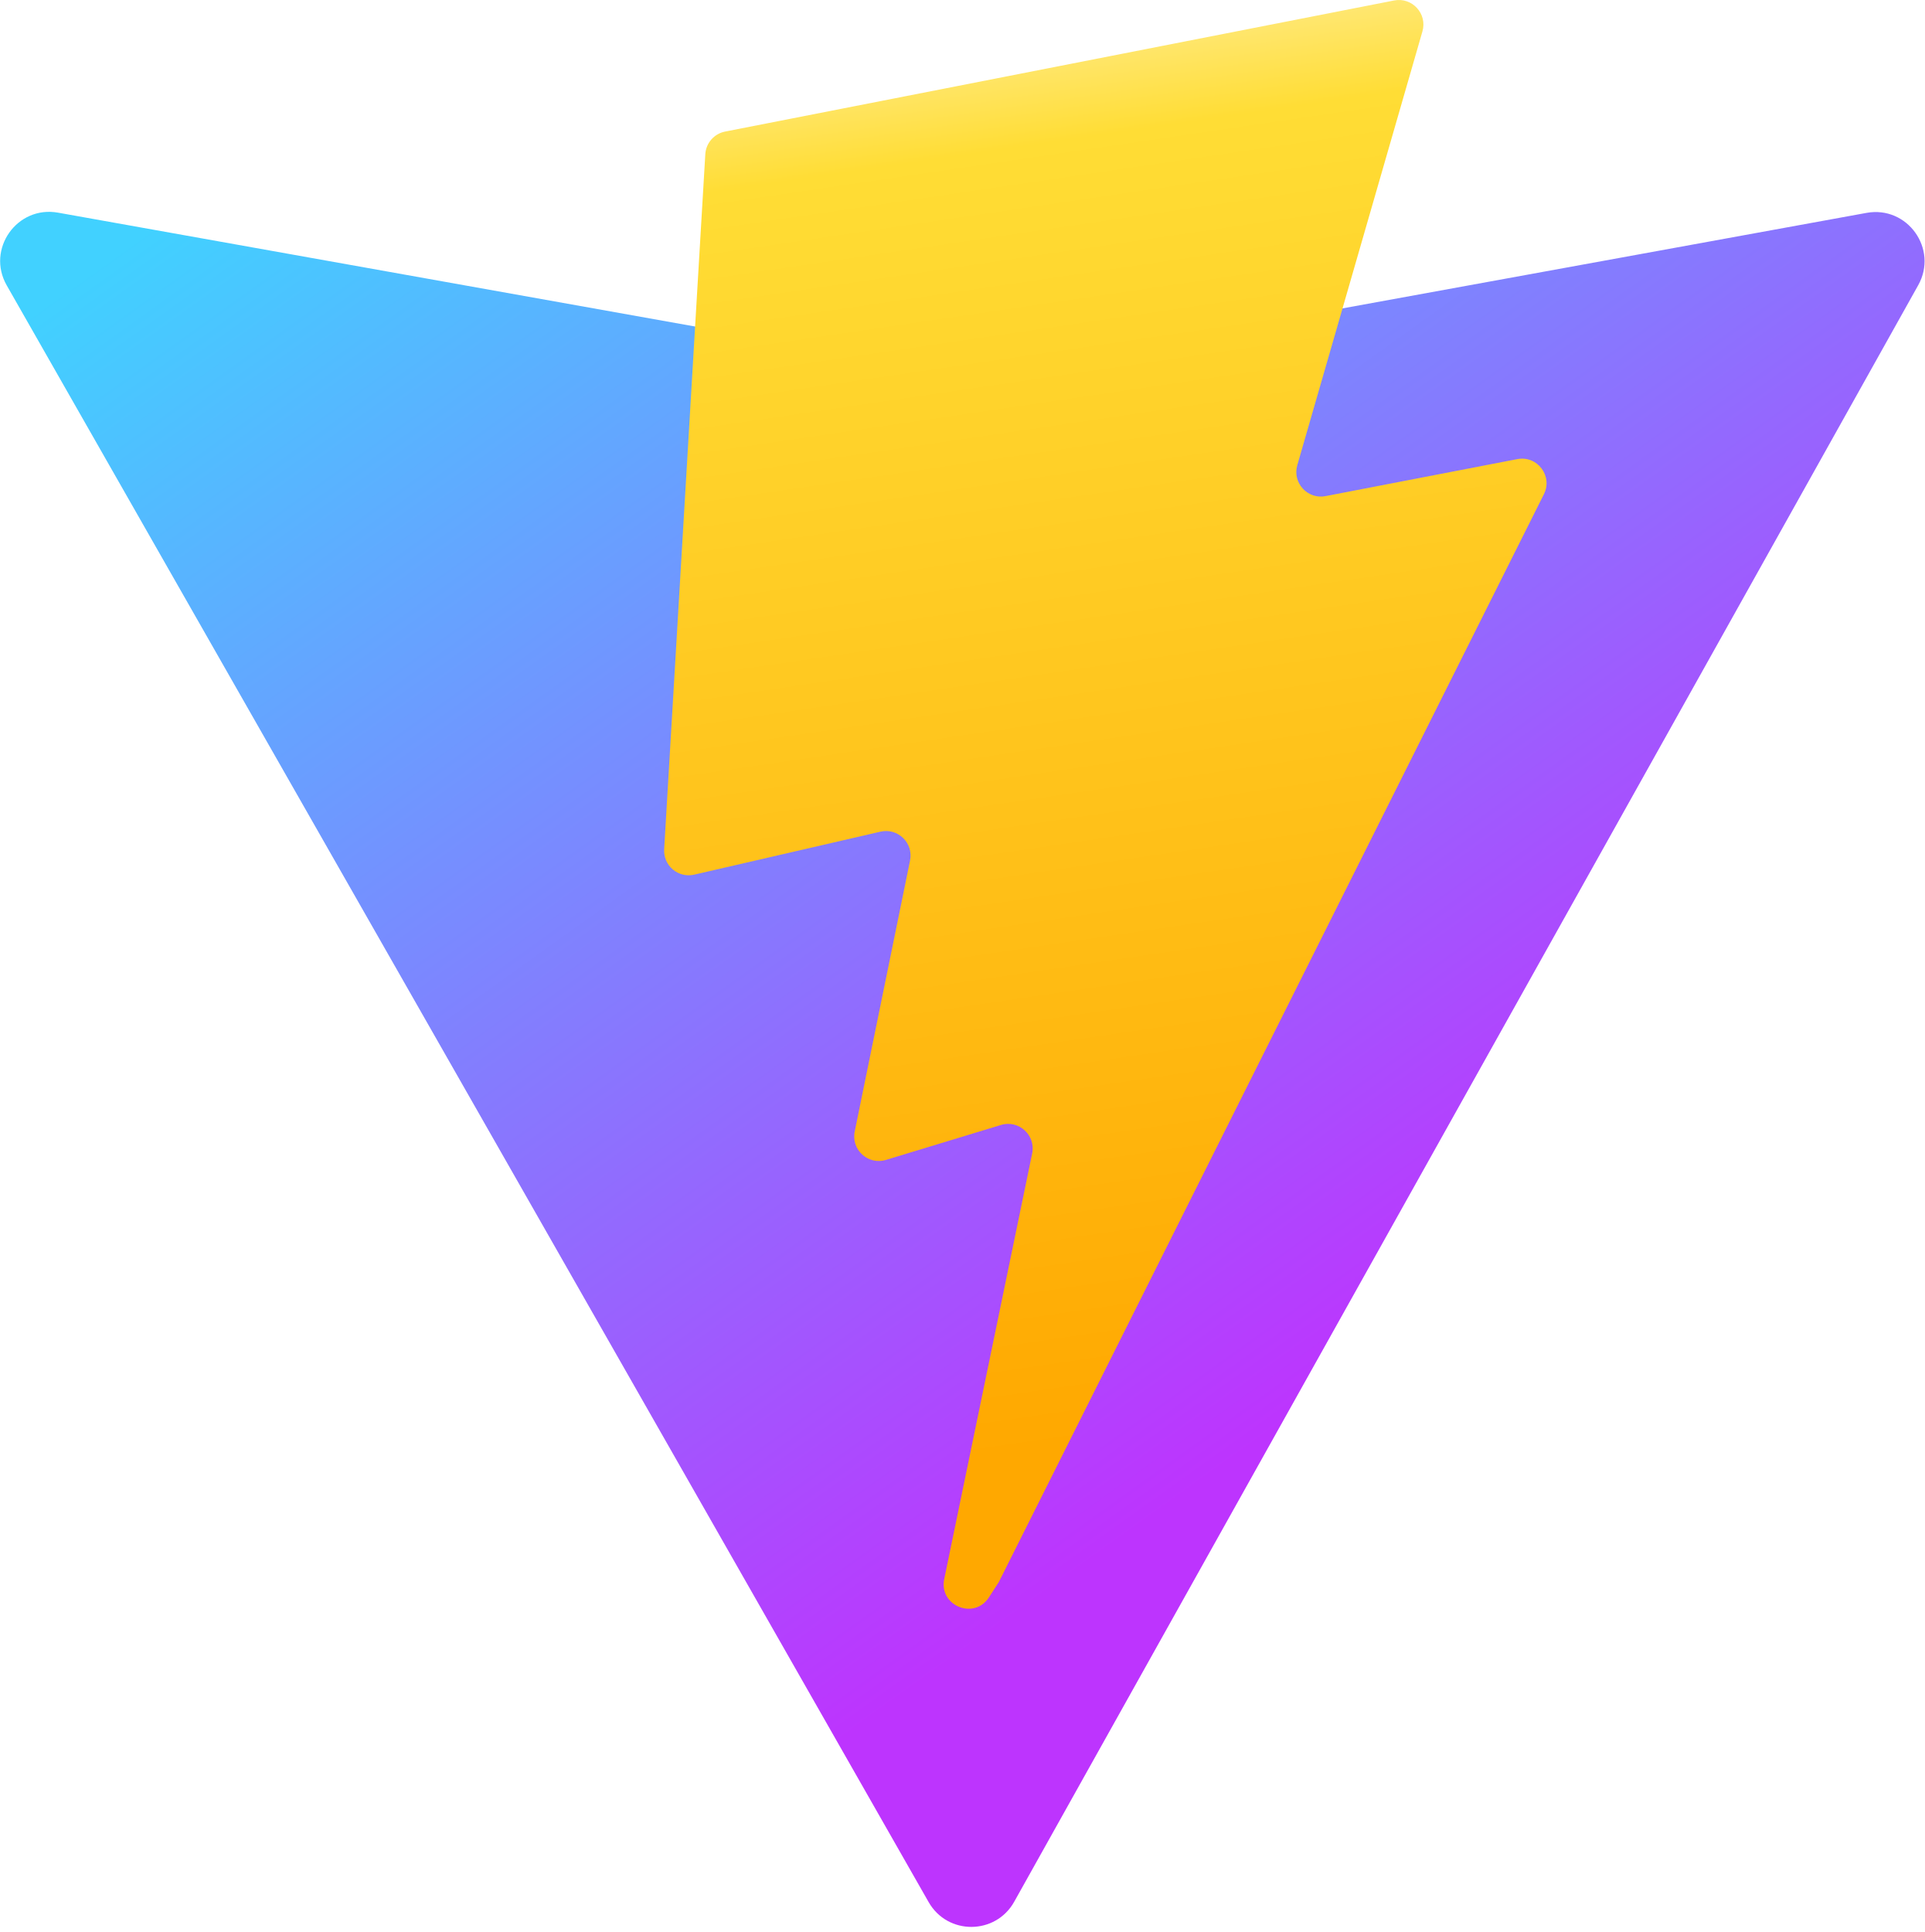
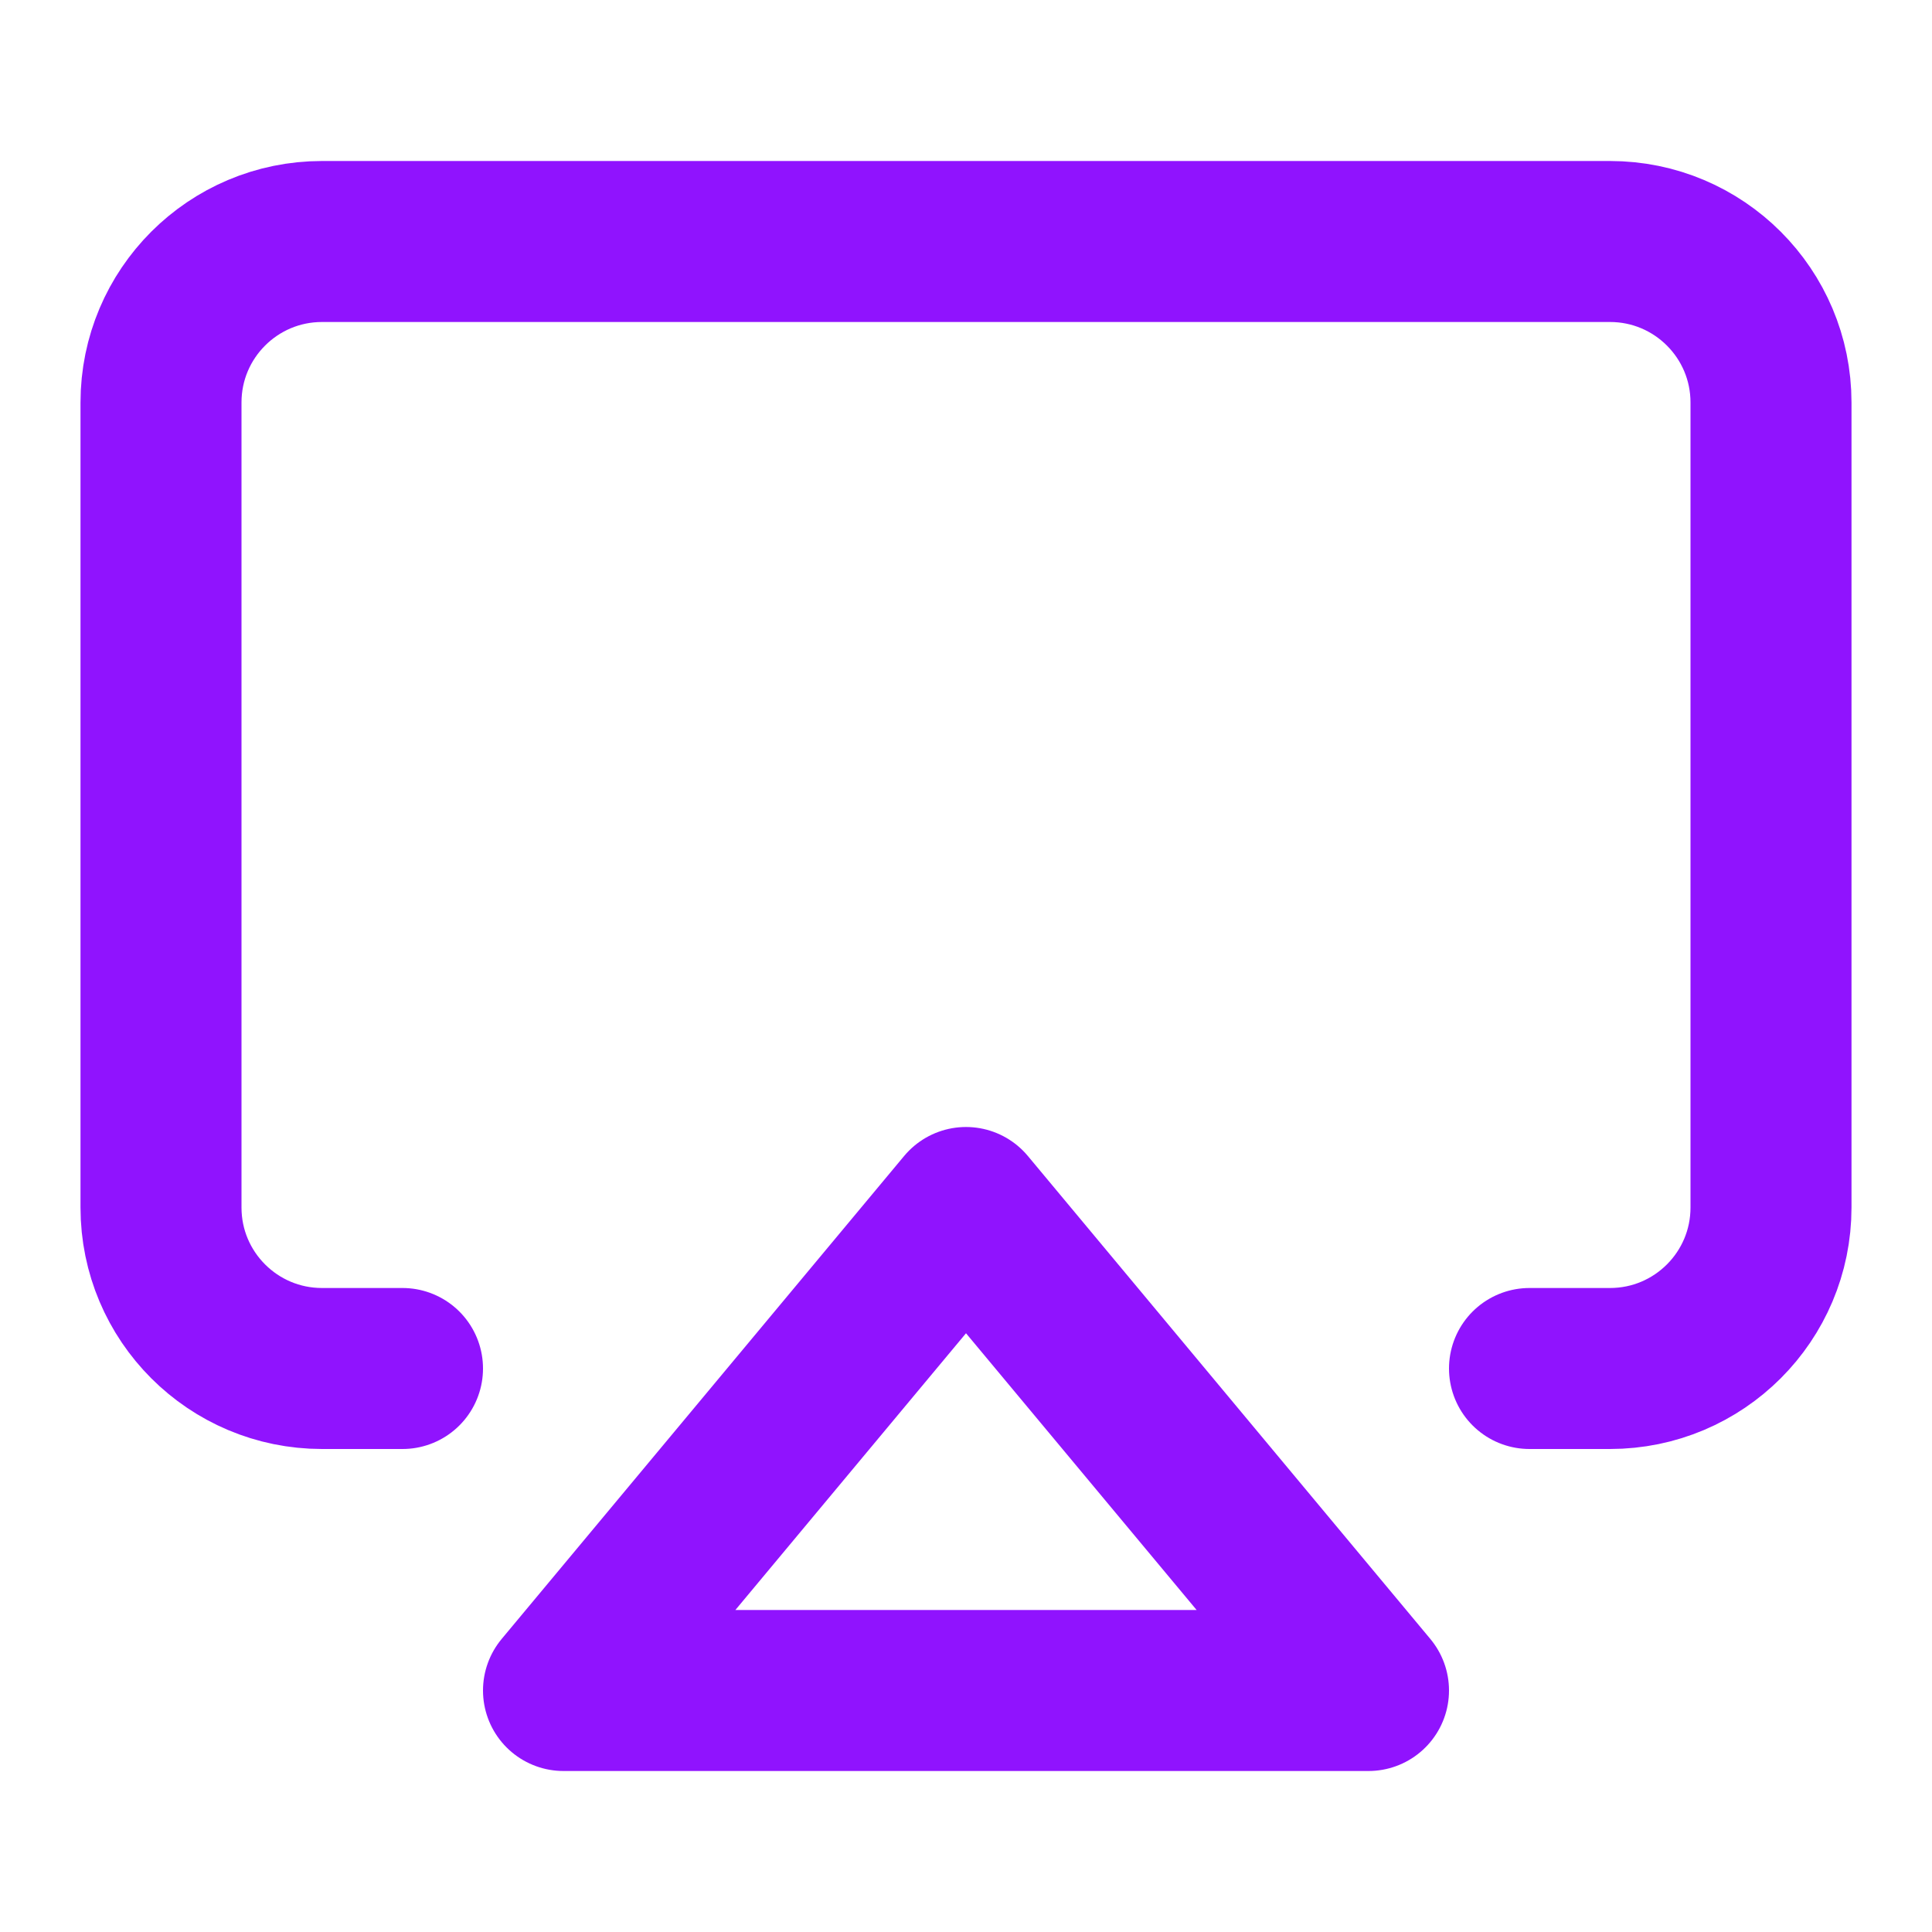
- <svg xmlns="http://www.w3.org/2000/svg" aria-hidden="true" role="img" class="iconify iconify--logos" width="31.88" height="32" preserveAspectRatio="xMidYMid meet" viewBox="0 0 256 257">
-   <defs>
-     <linearGradient id="IconifyId1813088fe1fbc01fb466" x1="-.828%" x2="57.636%" y1="7.652%" y2="78.411%">
-       <stop offset="0%" stop-color="#41D1FF" />
-       <stop offset="100%" stop-color="#BD34FE" />
-     </linearGradient>
-     <linearGradient id="IconifyId1813088fe1fbc01fb467" x1="43.376%" x2="50.316%" y1="2.242%" y2="89.03%">
-       <stop offset="0%" stop-color="#FFEA83" />
-       <stop offset="8.333%" stop-color="#FFDD35" />
-       <stop offset="100%" stop-color="#FFA800" />
-     </linearGradient>
-   </defs>
-   <path fill="url(#IconifyId1813088fe1fbc01fb466)" d="M255.153 37.938L134.897 252.976c-2.483 4.44-8.862 4.466-11.382.048L.875 37.958c-2.746-4.814 1.371-10.646 6.827-9.67l120.385 21.517a6.537 6.537 0 0 0 2.322-.004l117.867-21.483c5.438-.991 9.574 4.796 6.877 9.62Z" />
-   <path fill="url(#IconifyId1813088fe1fbc01fb467)" d="M185.432.063L96.44 17.501a3.268 3.268 0 0 0-2.634 3.014l-5.474 92.456a3.268 3.268 0 0 0 3.997 3.378l24.777-5.718c2.318-.535 4.413 1.507 3.936 3.838l-7.361 36.047c-.495 2.426 1.782 4.5 4.151 3.78l15.304-4.649c2.372-.72 4.652 1.36 4.15 3.788l-11.698 56.621c-.732 3.542 3.979 5.473 5.943 2.437l1.313-2.028l72.516-144.72c1.215-2.423-.88-5.186-3.54-4.672l-25.505 4.922c-2.396.462-4.435-1.77-3.759-4.114l16.646-57.705c.677-2.35-1.37-4.583-3.769-4.113Z" />
+ <svg xmlns="http://www.w3.org/2000/svg" width="24" height="24" viewBox="0 0 24 24" fill="none" stroke="#9013fe" stroke-width="2" stroke-linecap="round" stroke-linejoin="round">
+   <path d="M5 17H4a2 2 0 0 1-2-2V5a2 2 0 0 1 2-2h16a2 2 0 0 1 2 2v10a2 2 0 0 1-2 2h-1" />
+   <polygon points="12 15 17 21 7 21 12 15" />
</svg>
